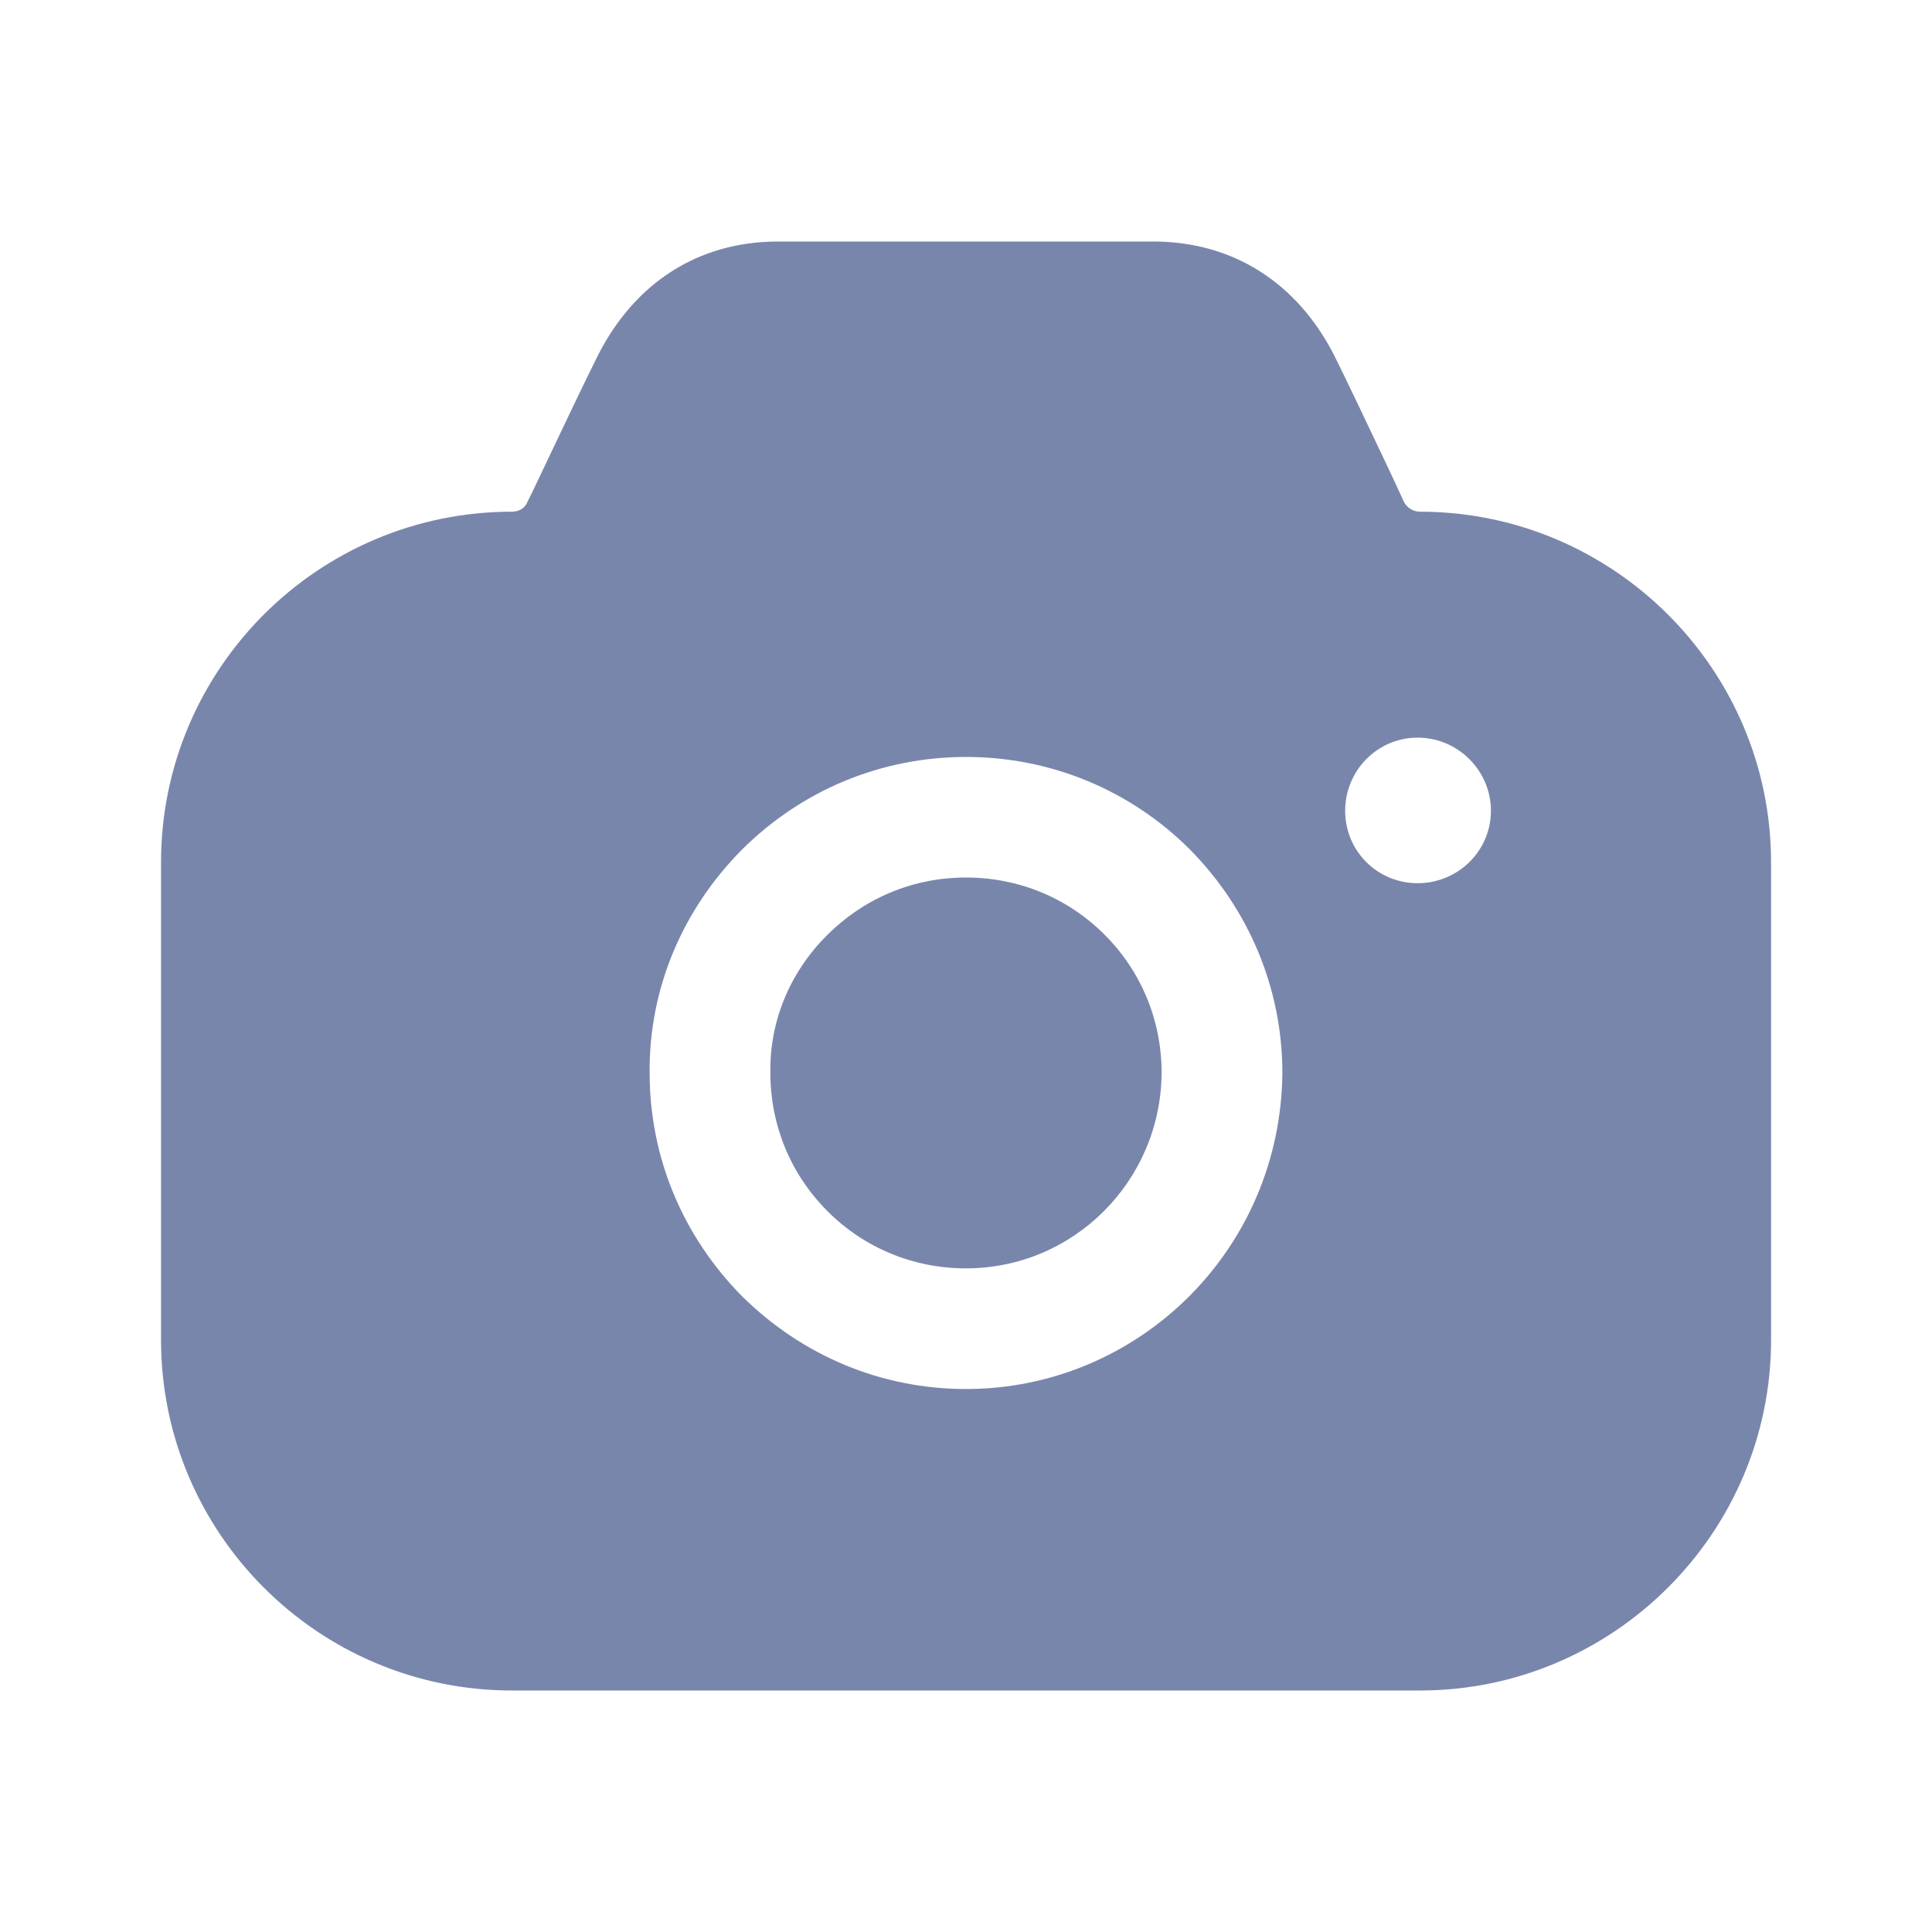
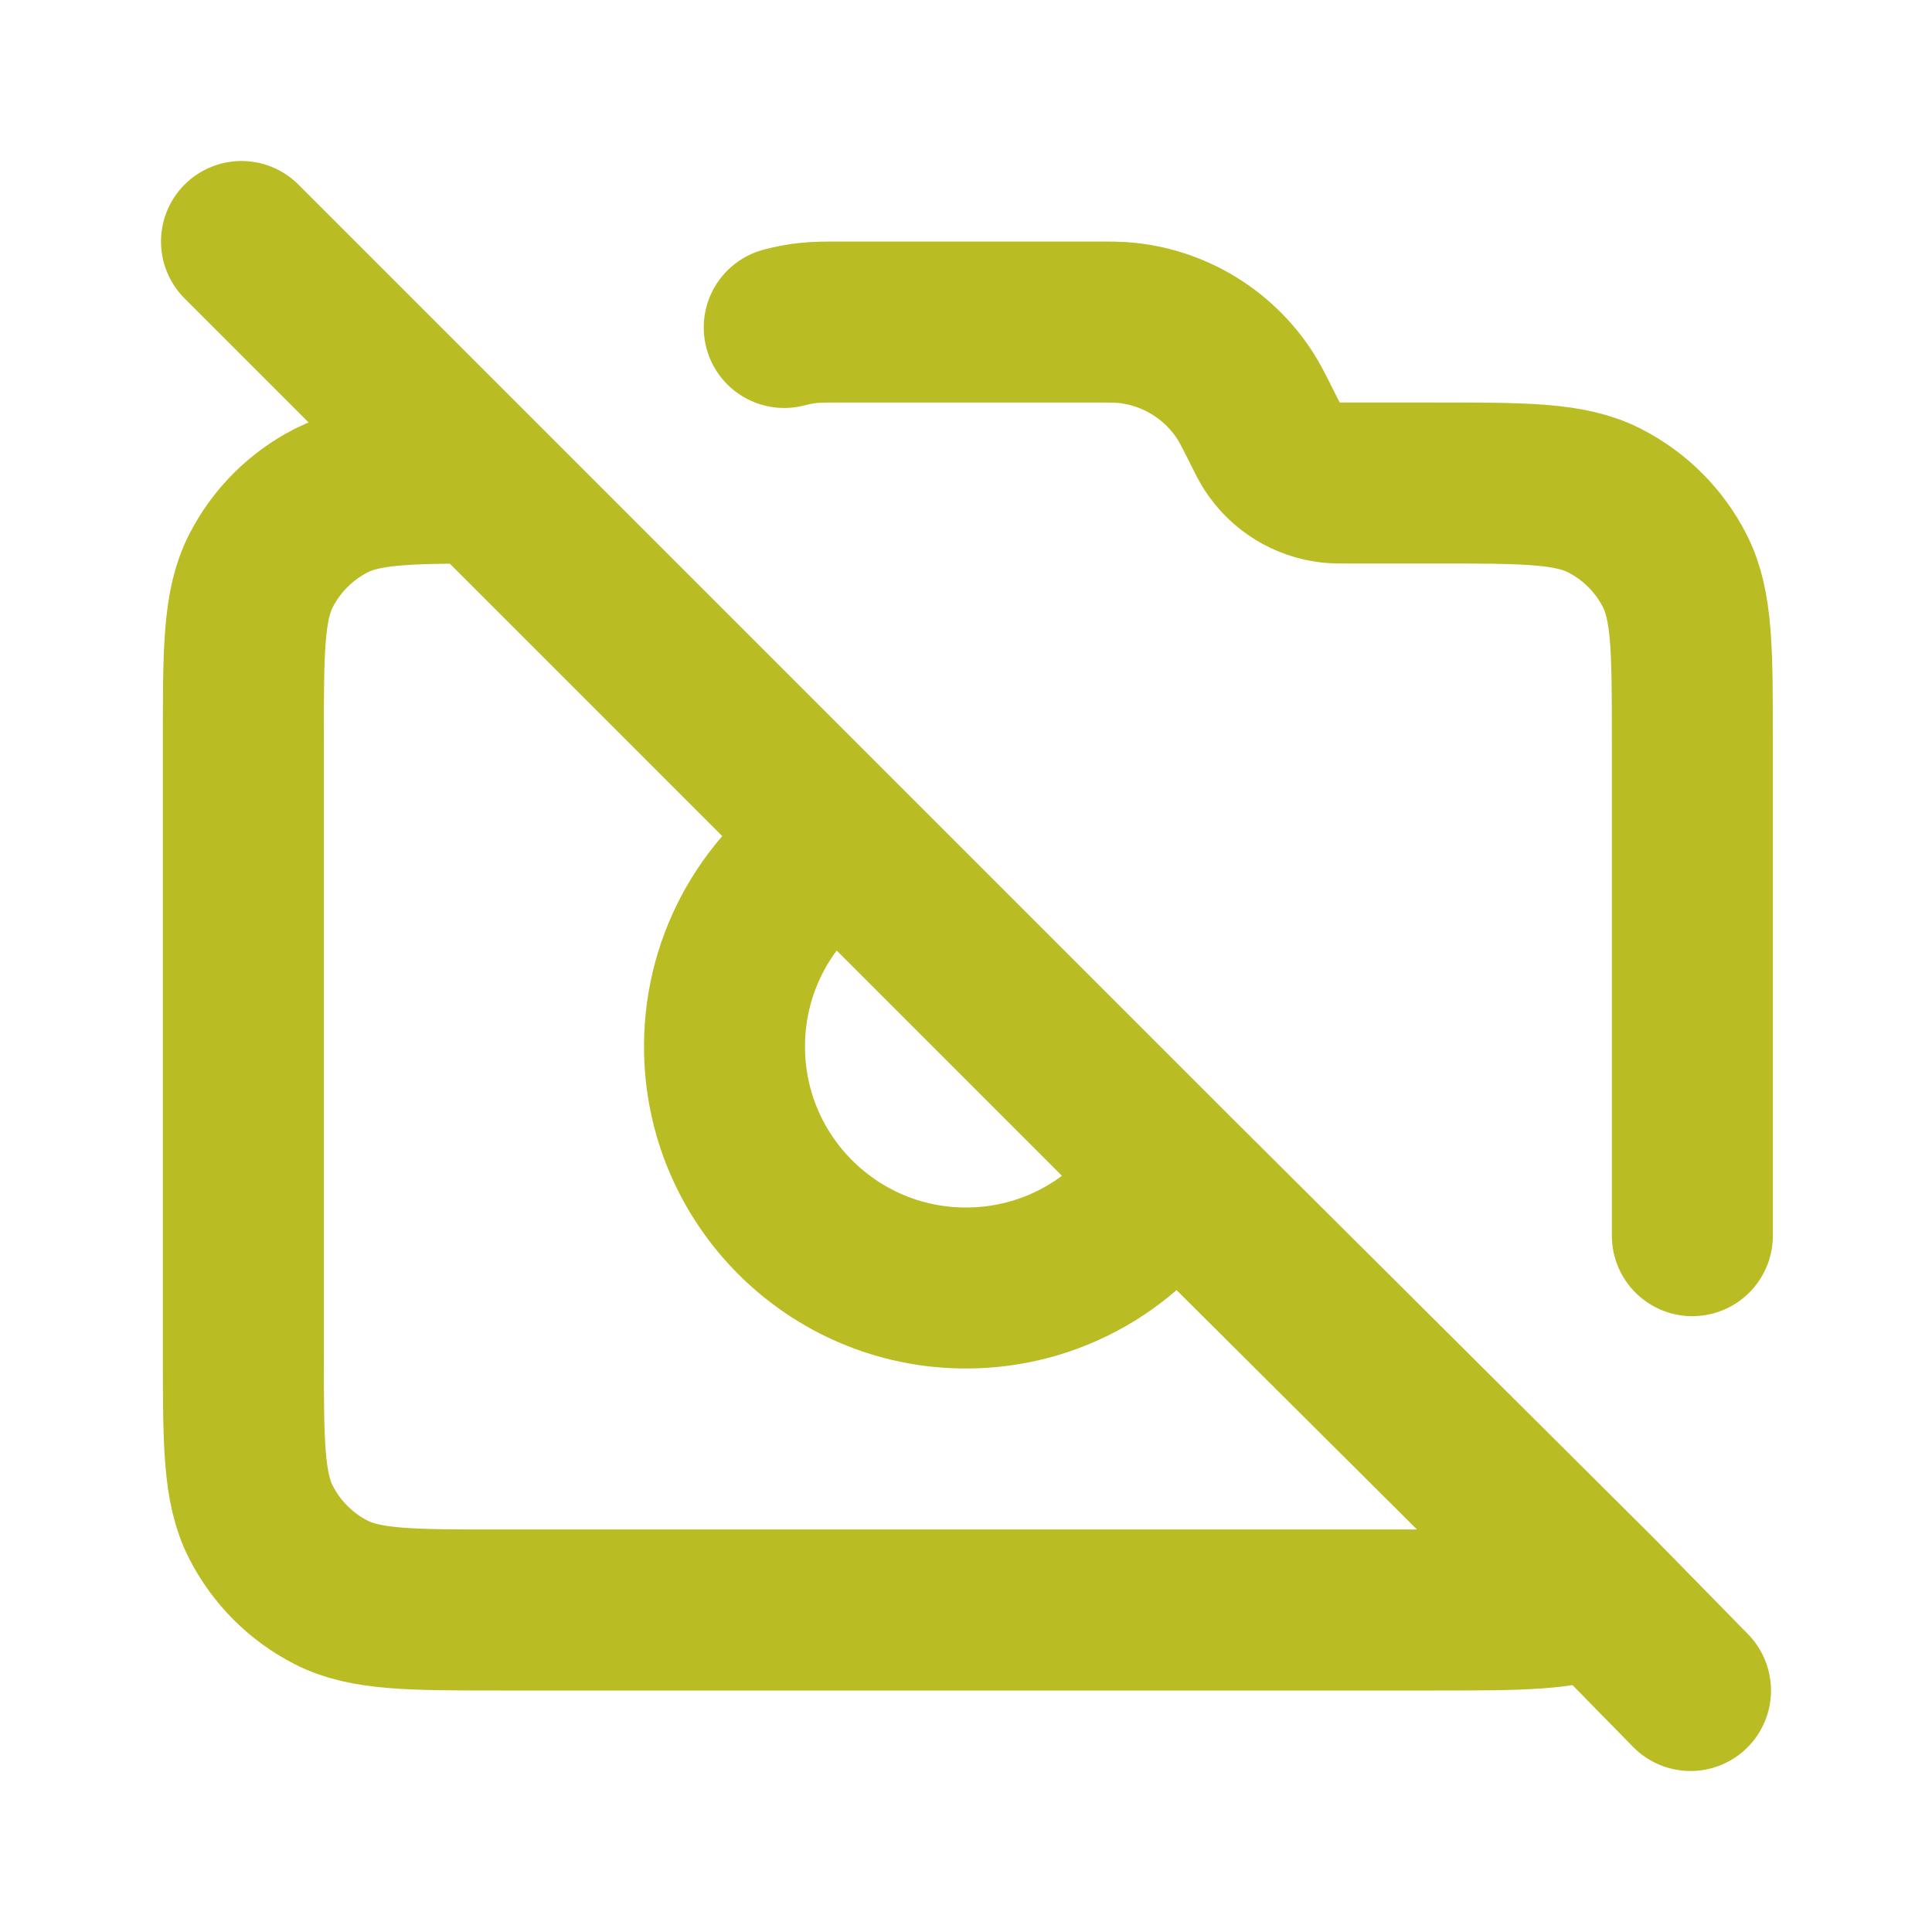
- <svg xmlns="http://www.w3.org/2000/svg" width="20" height="20" viewBox="0 0 20 20" fill="none">
-   <path fill-rule="evenodd" clip-rule="evenodd" d="M14.534 5.197C14.567 5.255 14.625 5.297 14.7 5.297C16.7 5.297 18.334 6.928 18.334 8.926V13.871C18.334 15.868 16.7 17.5 14.7 17.5H5.3C3.292 17.5 1.667 15.868 1.667 13.871V8.926C1.667 6.928 3.292 5.297 5.3 5.297C5.367 5.297 5.434 5.264 5.459 5.197L5.509 5.097C5.537 5.037 5.567 4.975 5.597 4.912C5.81 4.462 6.046 3.966 6.192 3.674C6.575 2.925 7.225 2.508 8.034 2.5H11.959C12.767 2.508 13.425 2.925 13.809 3.674C13.94 3.936 14.14 4.358 14.333 4.765C14.372 4.849 14.412 4.933 14.45 5.014L14.534 5.197ZM13.925 8.393C13.925 8.81 14.259 9.143 14.675 9.143C15.092 9.143 15.434 8.81 15.434 8.393C15.434 7.977 15.092 7.636 14.675 7.636C14.259 7.636 13.925 7.977 13.925 8.393ZM8.559 9.684C8.95 9.292 9.459 9.084 10 9.084C10.542 9.084 11.05 9.292 11.434 9.675C11.817 10.058 12.025 10.566 12.025 11.107C12.017 12.223 11.117 13.13 10 13.13C9.459 13.13 8.95 12.922 8.567 12.539C8.184 12.156 7.975 11.648 7.975 11.107V11.099C7.967 10.574 8.175 10.067 8.559 9.684ZM12.309 13.421C11.717 14.012 10.9 14.379 10 14.379C9.125 14.379 8.309 14.037 7.684 13.421C7.067 12.797 6.725 11.981 6.725 11.107C6.717 10.241 7.059 9.426 7.675 8.801C8.3 8.177 9.125 7.836 10 7.836C10.875 7.836 11.7 8.177 12.317 8.793C12.934 9.417 13.275 10.241 13.275 11.107C13.267 12.014 12.9 12.83 12.309 13.421Z" fill="#7986AC" />
+ <svg xmlns="http://www.w3.org/2000/svg" viewBox="0 0 24 24" fill="none">
+   <g id="SVGRepo_bgCarrier" stroke-width="0" />
+   <g id="SVGRepo_tracerCarrier" stroke-linecap="round" stroke-linejoin="round" />
+   <g id="SVGRepo_iconCarrier">
+     <path d="M3 3L6 6M21 21L19.846 19.822M9.742 4.068C9.836 4.043 9.933 4.024 10.032 4.013C10.145 4 10.268 4 10.514 4H13.533C13.779 4 13.902 4 14.015 4.013C14.607 4.081 15.137 4.409 15.463 4.908C15.525 5.003 15.58 5.113 15.69 5.333C15.745 5.443 15.773 5.498 15.804 5.546C15.966 5.796 16.232 5.96 16.528 5.994C16.584 6 16.646 6 16.769 6H17.823C18.944 6 19.504 6 19.931 6.218C20.308 6.41 20.614 6.716 20.805 7.092C21.023 7.52 21.023 8.08 21.023 9.2V15.35M19.846 19.822C19.428 20 18.87 20 17.823 20H6.223C5.103 20 4.543 20 4.115 19.782C3.739 19.59 3.433 19.284 3.241 18.908C3.023 18.48 3.023 17.92 3.023 16.8V9.2C3.023 8.08 3.023 7.52 3.241 7.092C3.433 6.716 3.739 6.41 4.115 6.218C4.514 6.015 5.027 6.001 6 6M19.846 19.822L14.562 14.562M14.562 14.562C14.035 15.424 13.085 16 12 16C10.343 16 9 14.657 9 13C9 11.915 9.576 10.965 10.438 10.438M14.562 14.562L10.438 10.438M10.438 10.438L6 6" stroke="#babc24" stroke-width="2" stroke-linecap="round" stroke-linejoin="round" />
+   </g>
</svg>
